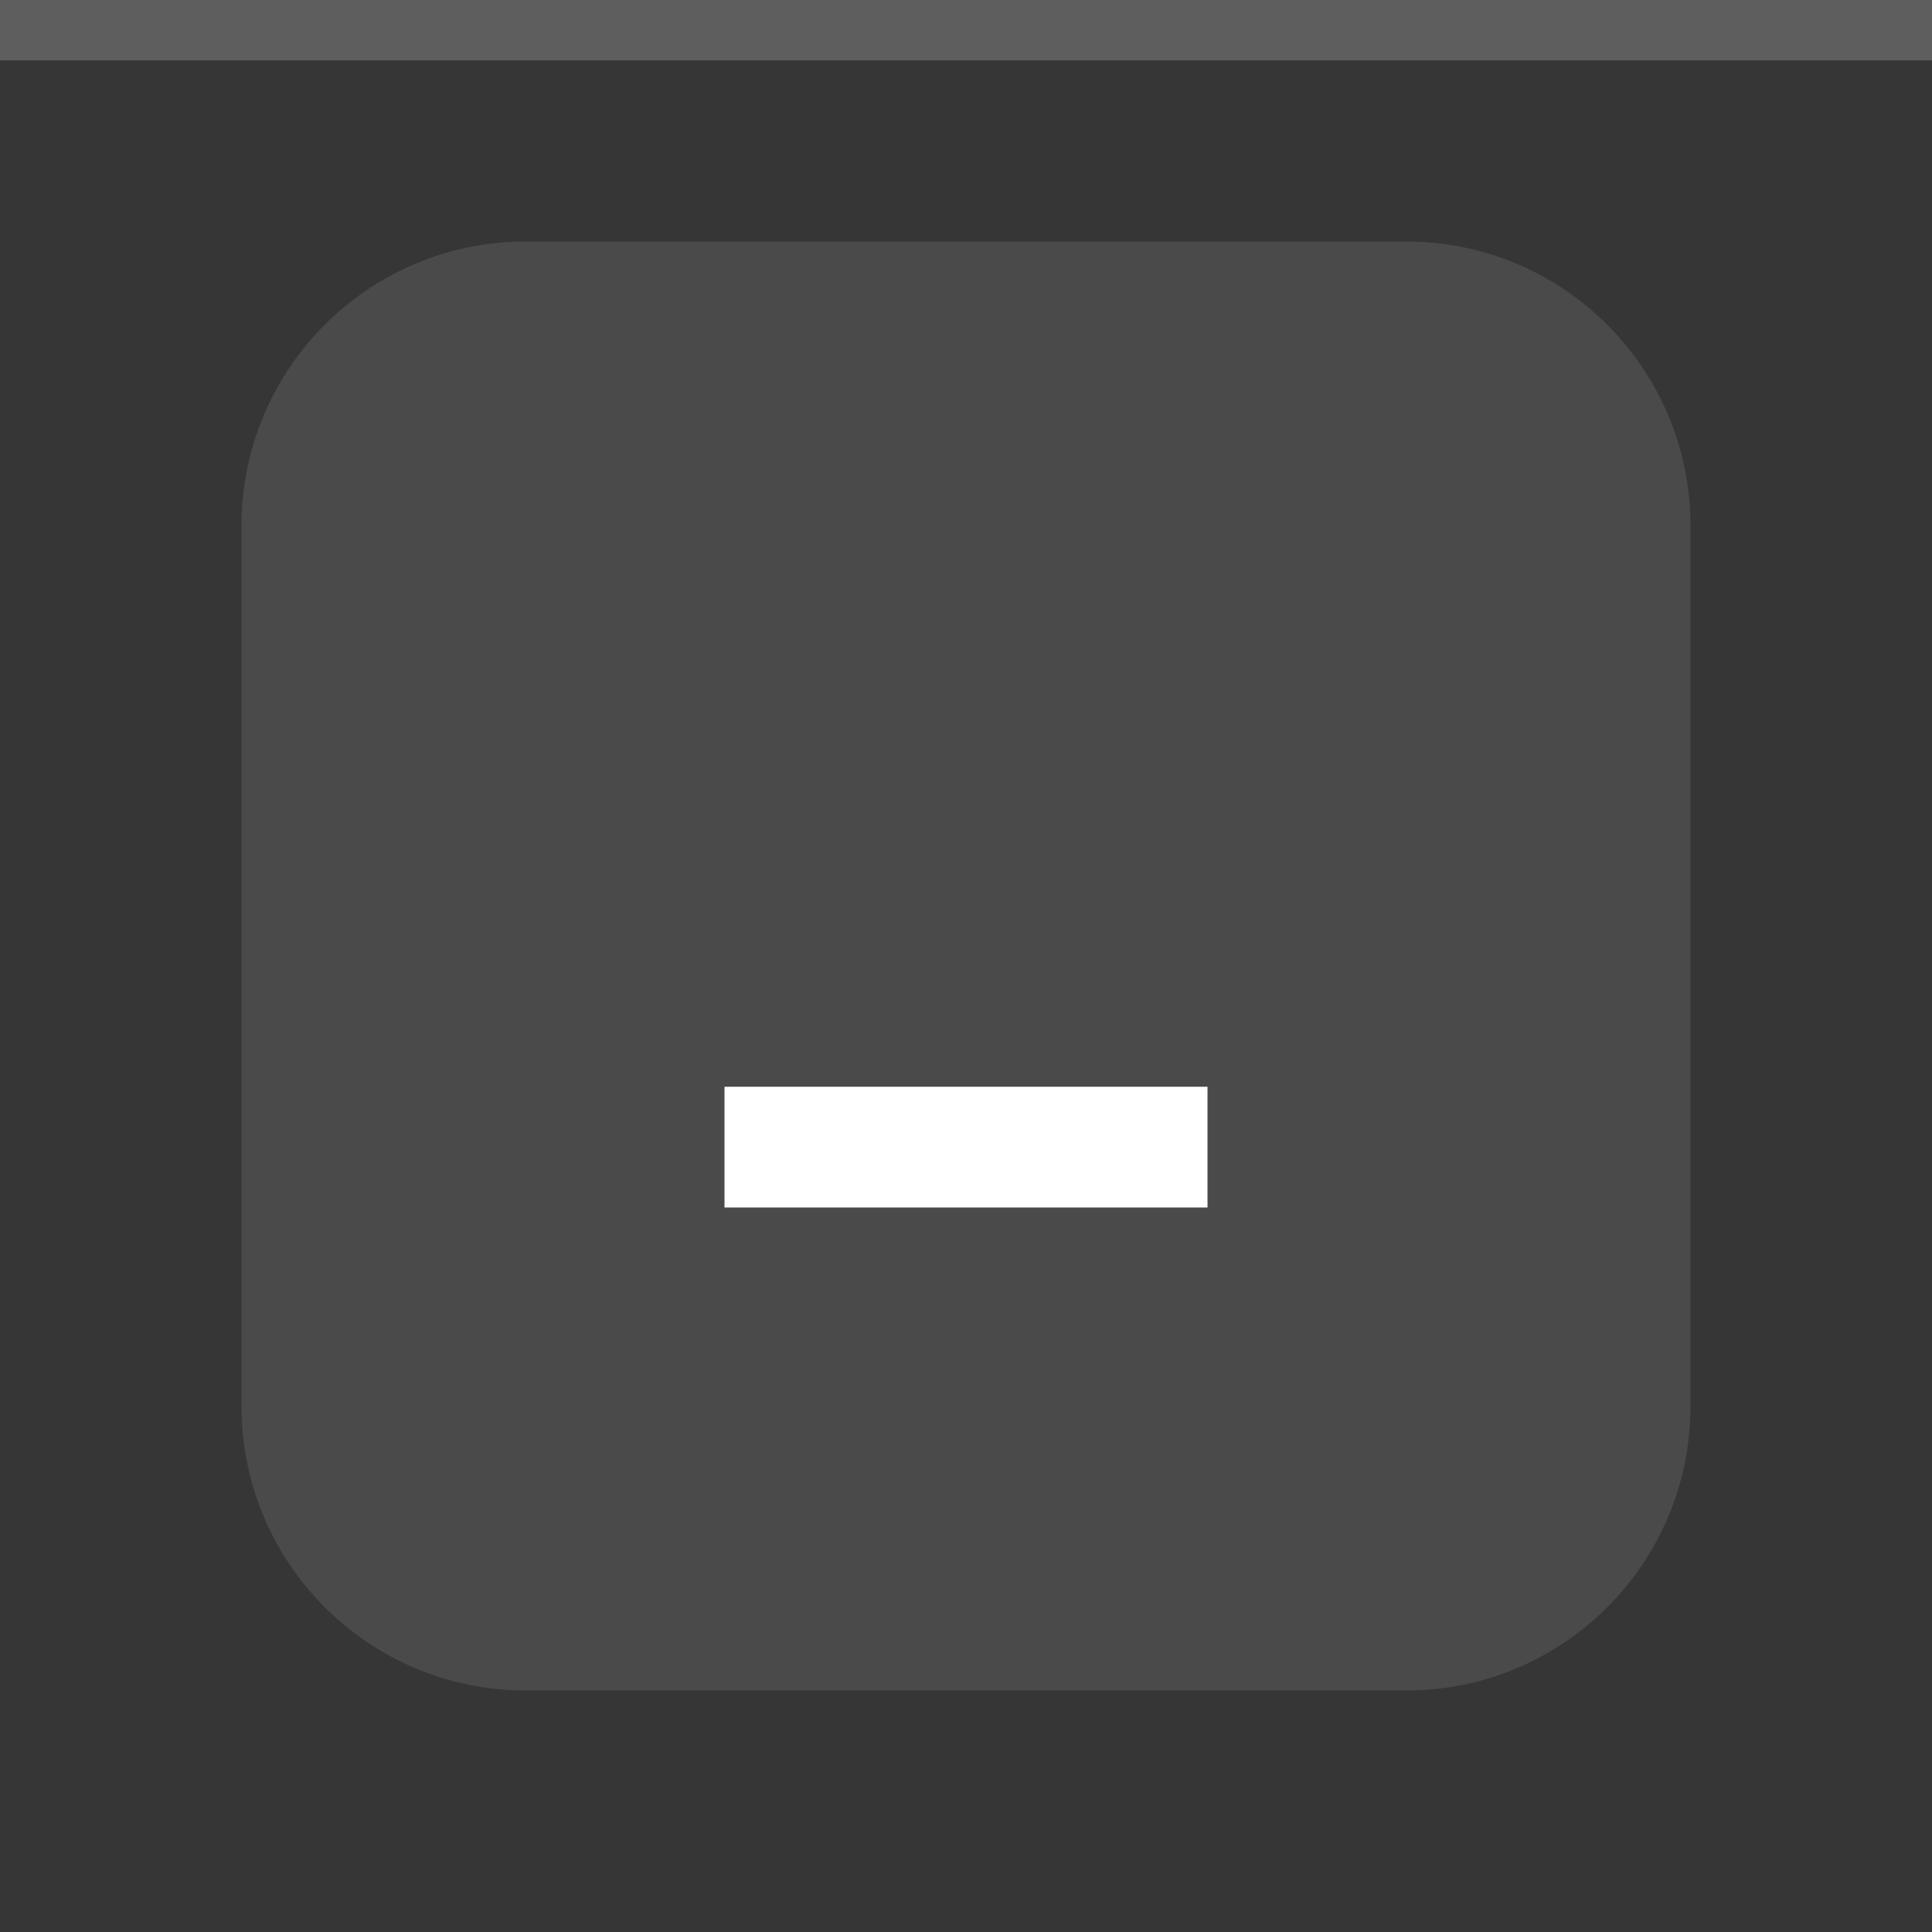
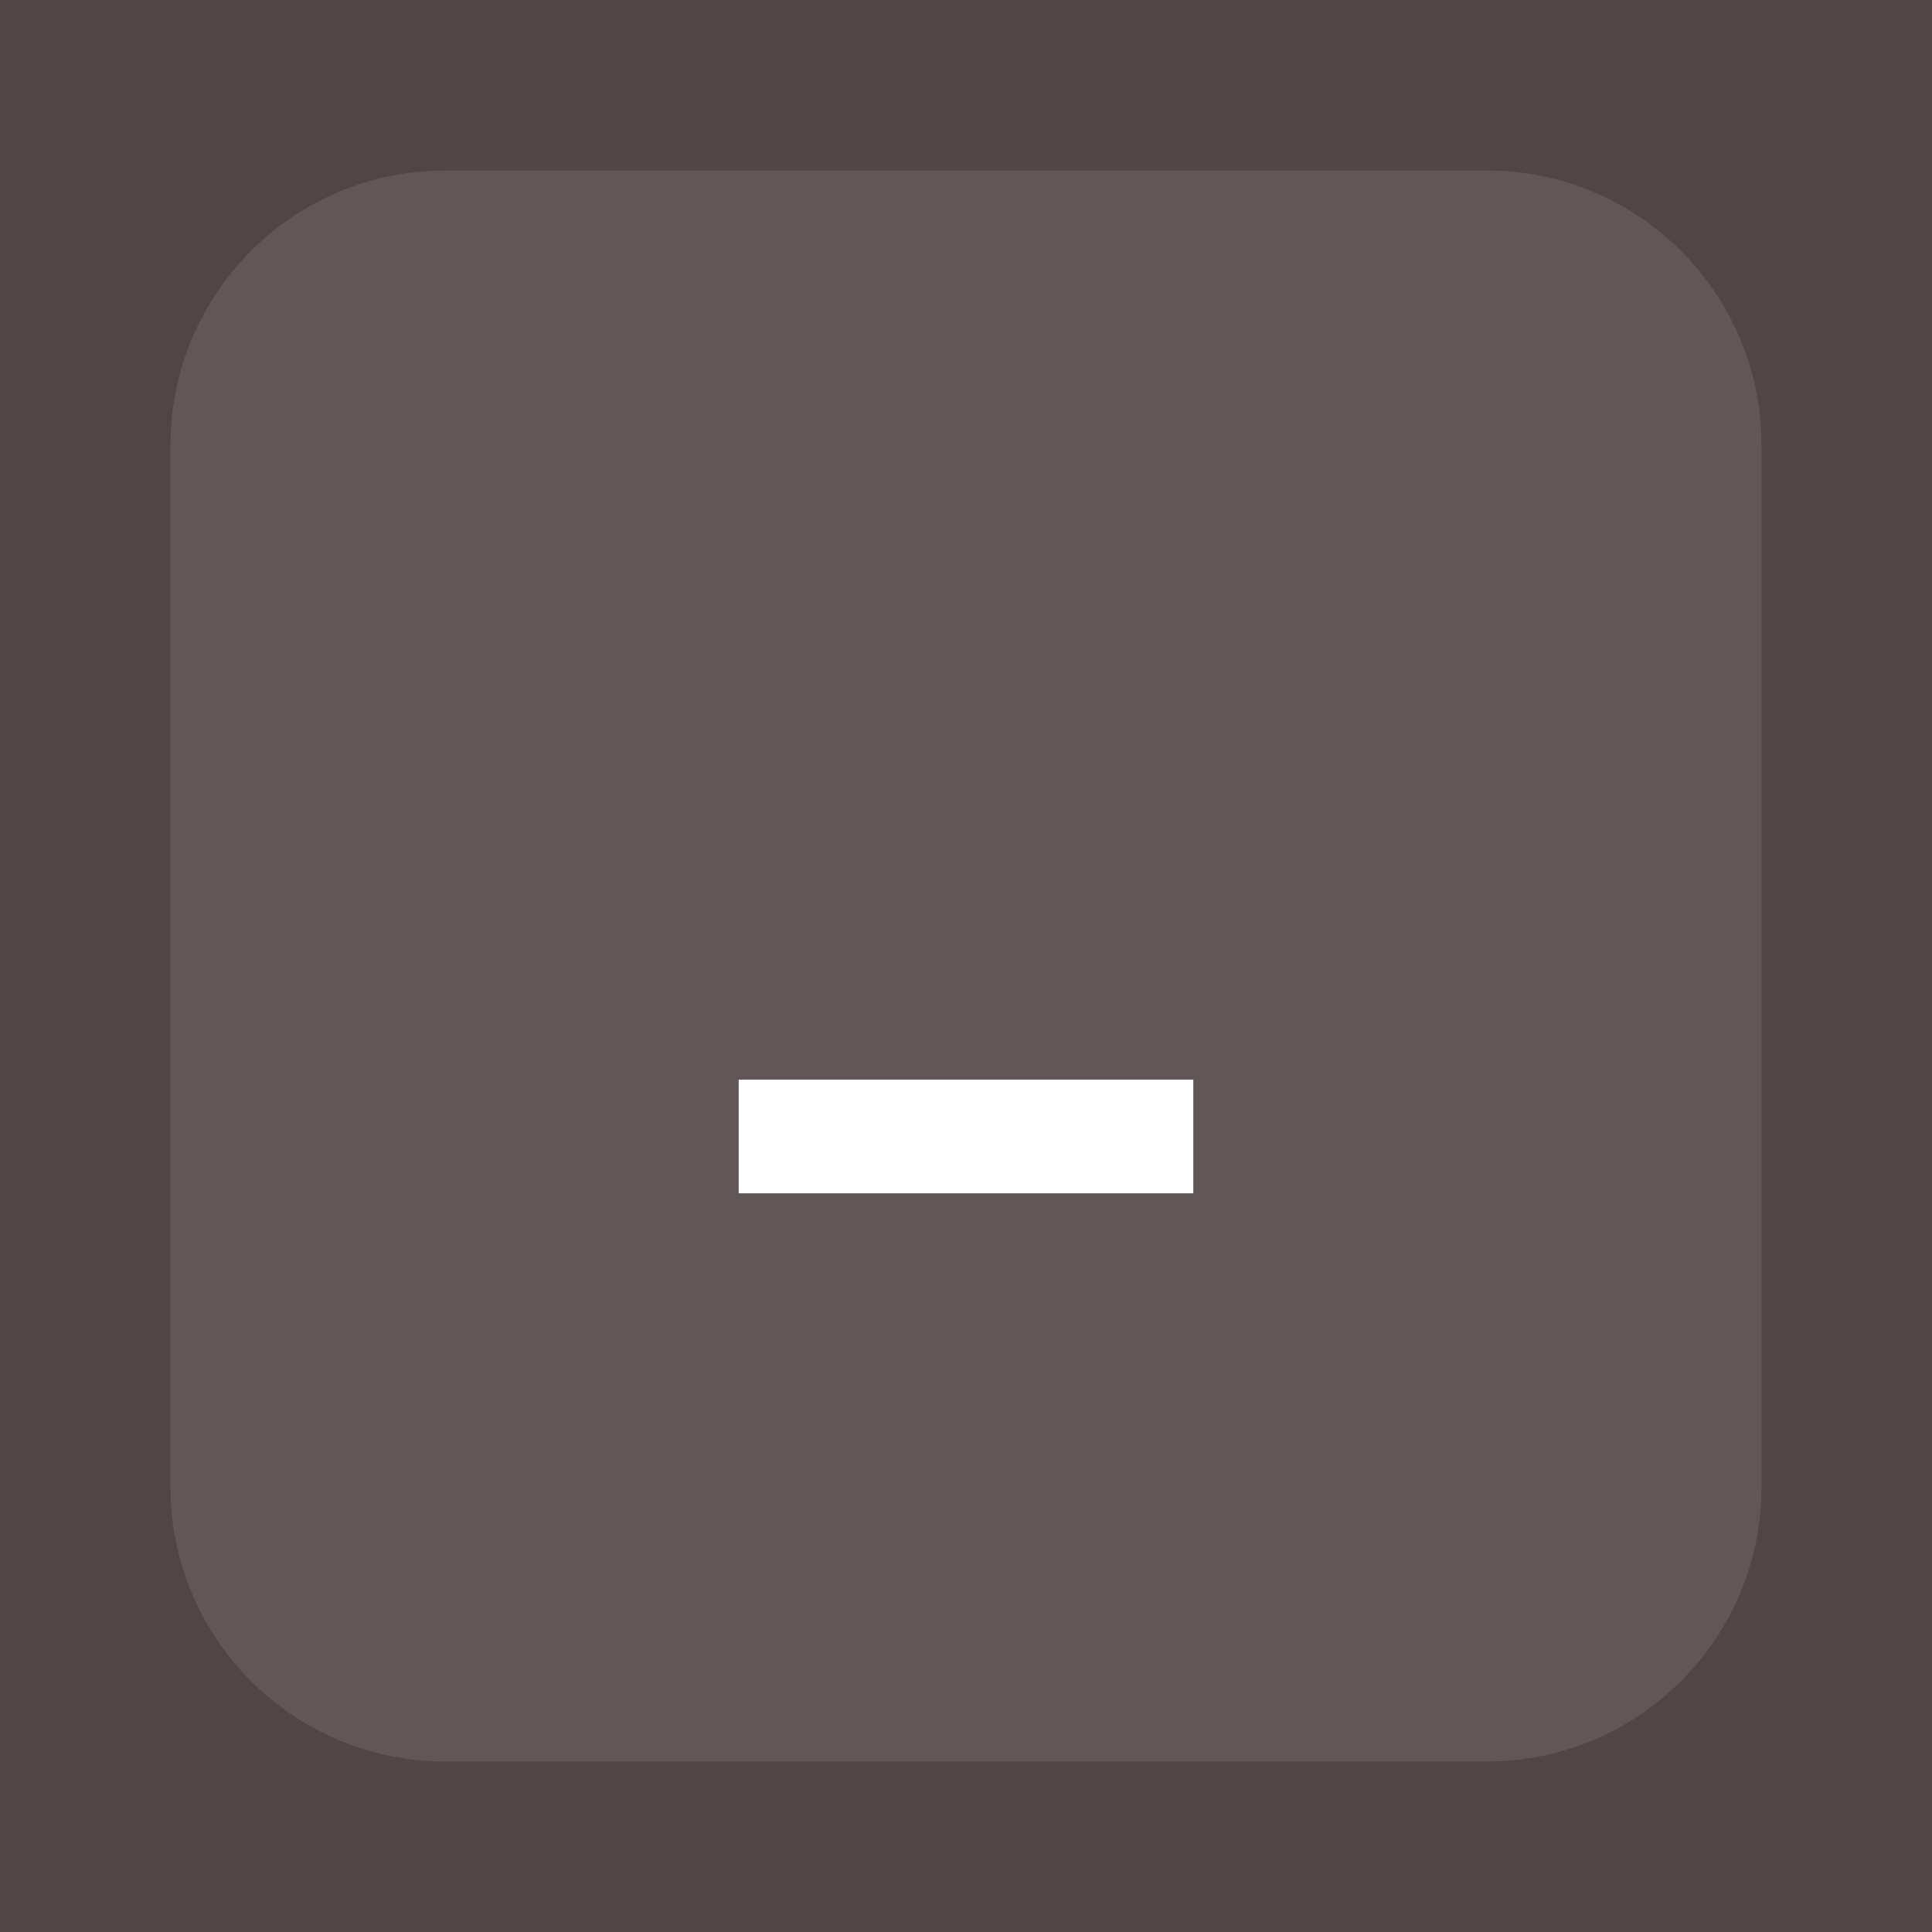
- <svg xmlns="http://www.w3.org/2000/svg" id="svg12" version="1.1" viewBox="0 0 32 32" height="32" width="32">
+ <svg xmlns="http://www.w3.org/2000/svg" id="svg12" version="1.1" viewBox="0 0 34 34" height="34" width="34">
  <defs id="defs16" />
-   <rect style="fill:#363636;fill-opacity:1" id="rect2" fill="#E0E0E0" height="32" width="32" />
-   <rect ry="4.708" rx="4.708" y="4" x="4" width="24" height="24" fill="#E0E0E0" id="rect2-6-1" style="opacity:0.1;fill:#ffffff;fill-opacity:1;stroke-width:0.75" />
-   <g style="opacity:1;fill:#ffffff;fill-opacity:1" id="g10" opacity="0.6" fill="#000000">
-     <circle id="circle6" opacity="0" r="12" cy="16" cx="16" style="fill:#ffffff;fill-opacity:1" />
-     <path id="path8" d="m12 18h8v2h-8z" style="fill:#ffffff;fill-opacity:1" />
-   </g>
-   <rect width="32" height="1" fill="#FFFFFF" fill-opacity="0.4" id="rect166" style="opacity:0.2;fill:#ffffff;fill-opacity:1" x="0" y="0" />
+   <rect style="fill:#514546;fill-opacity:1;stroke-width:1.125" id="rect2" fill="#E0E0E0" height="36" width="36" x="-1" y="-1" />
+   <path id="path8" d="m 13,19 h 8 v 2 h -8 z" style="fill:#ffffff" />
+   <rect style="opacity:0.1;fill:#ffffff;fill-opacity:1;stroke-width:0.875" id="rect2-3" fill="#E0E0E0" height="28" width="28" x="3" y="3" rx="4.836" ry="4.836" />
</svg>
